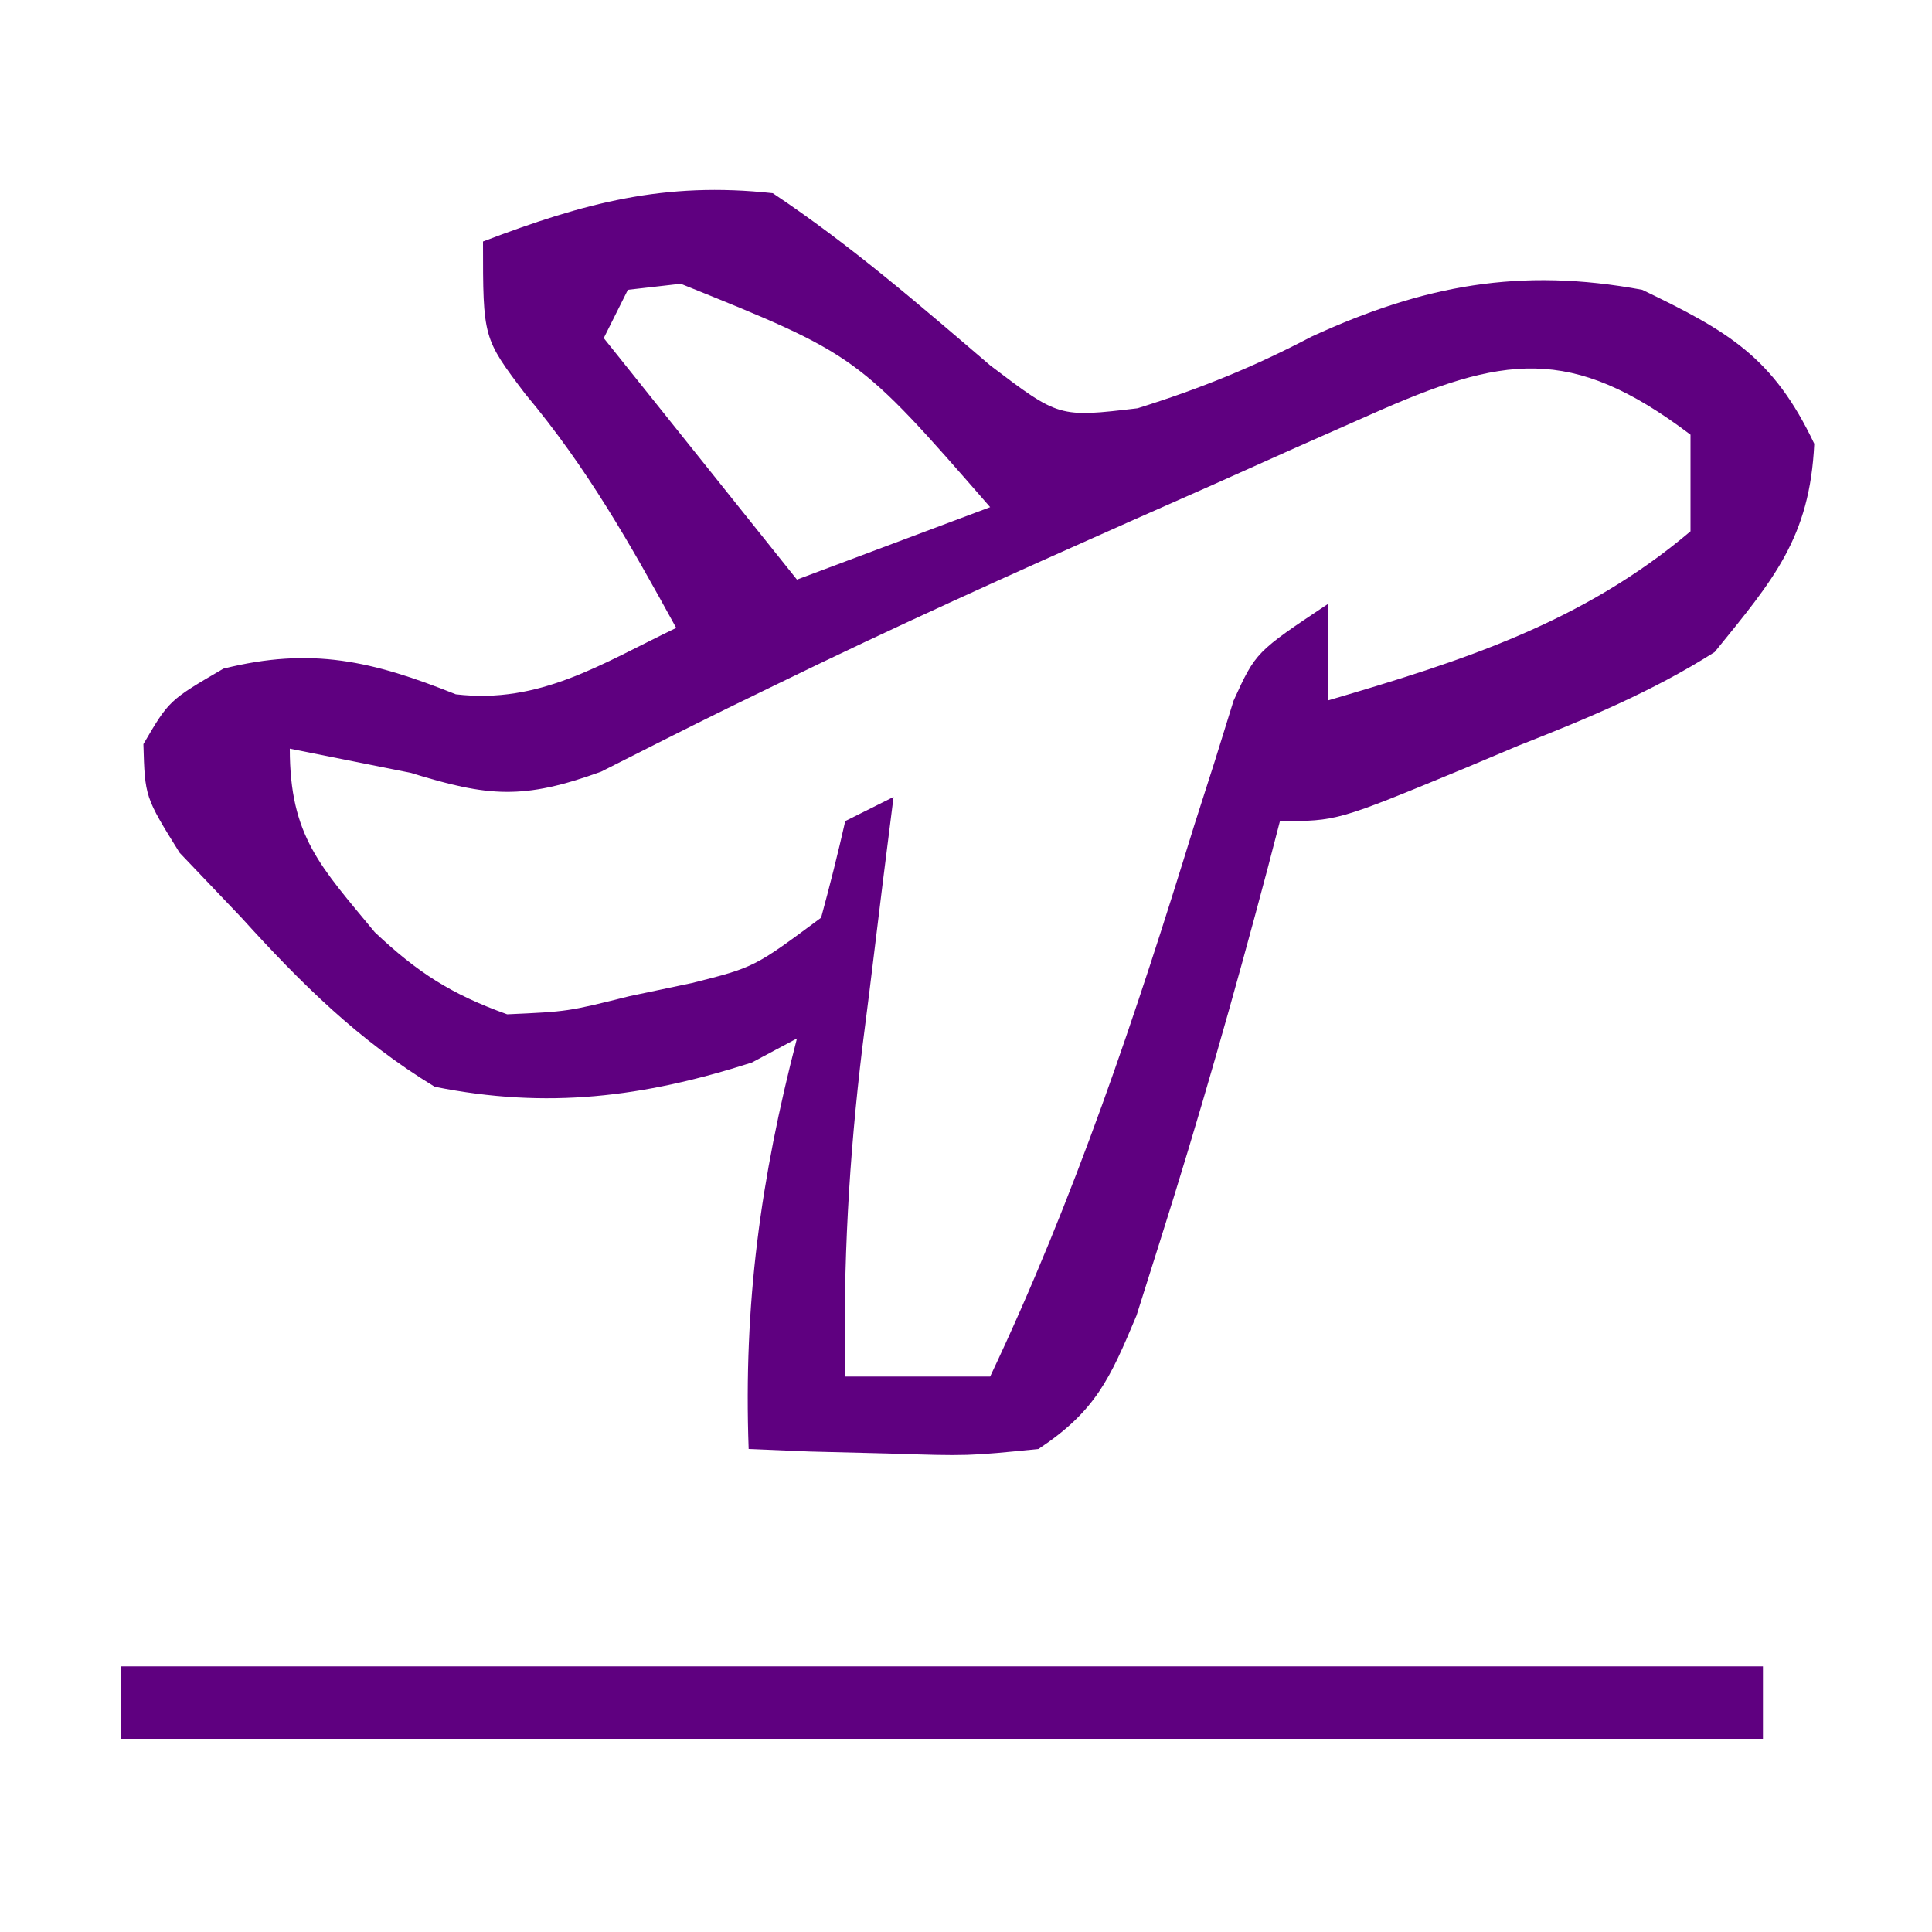
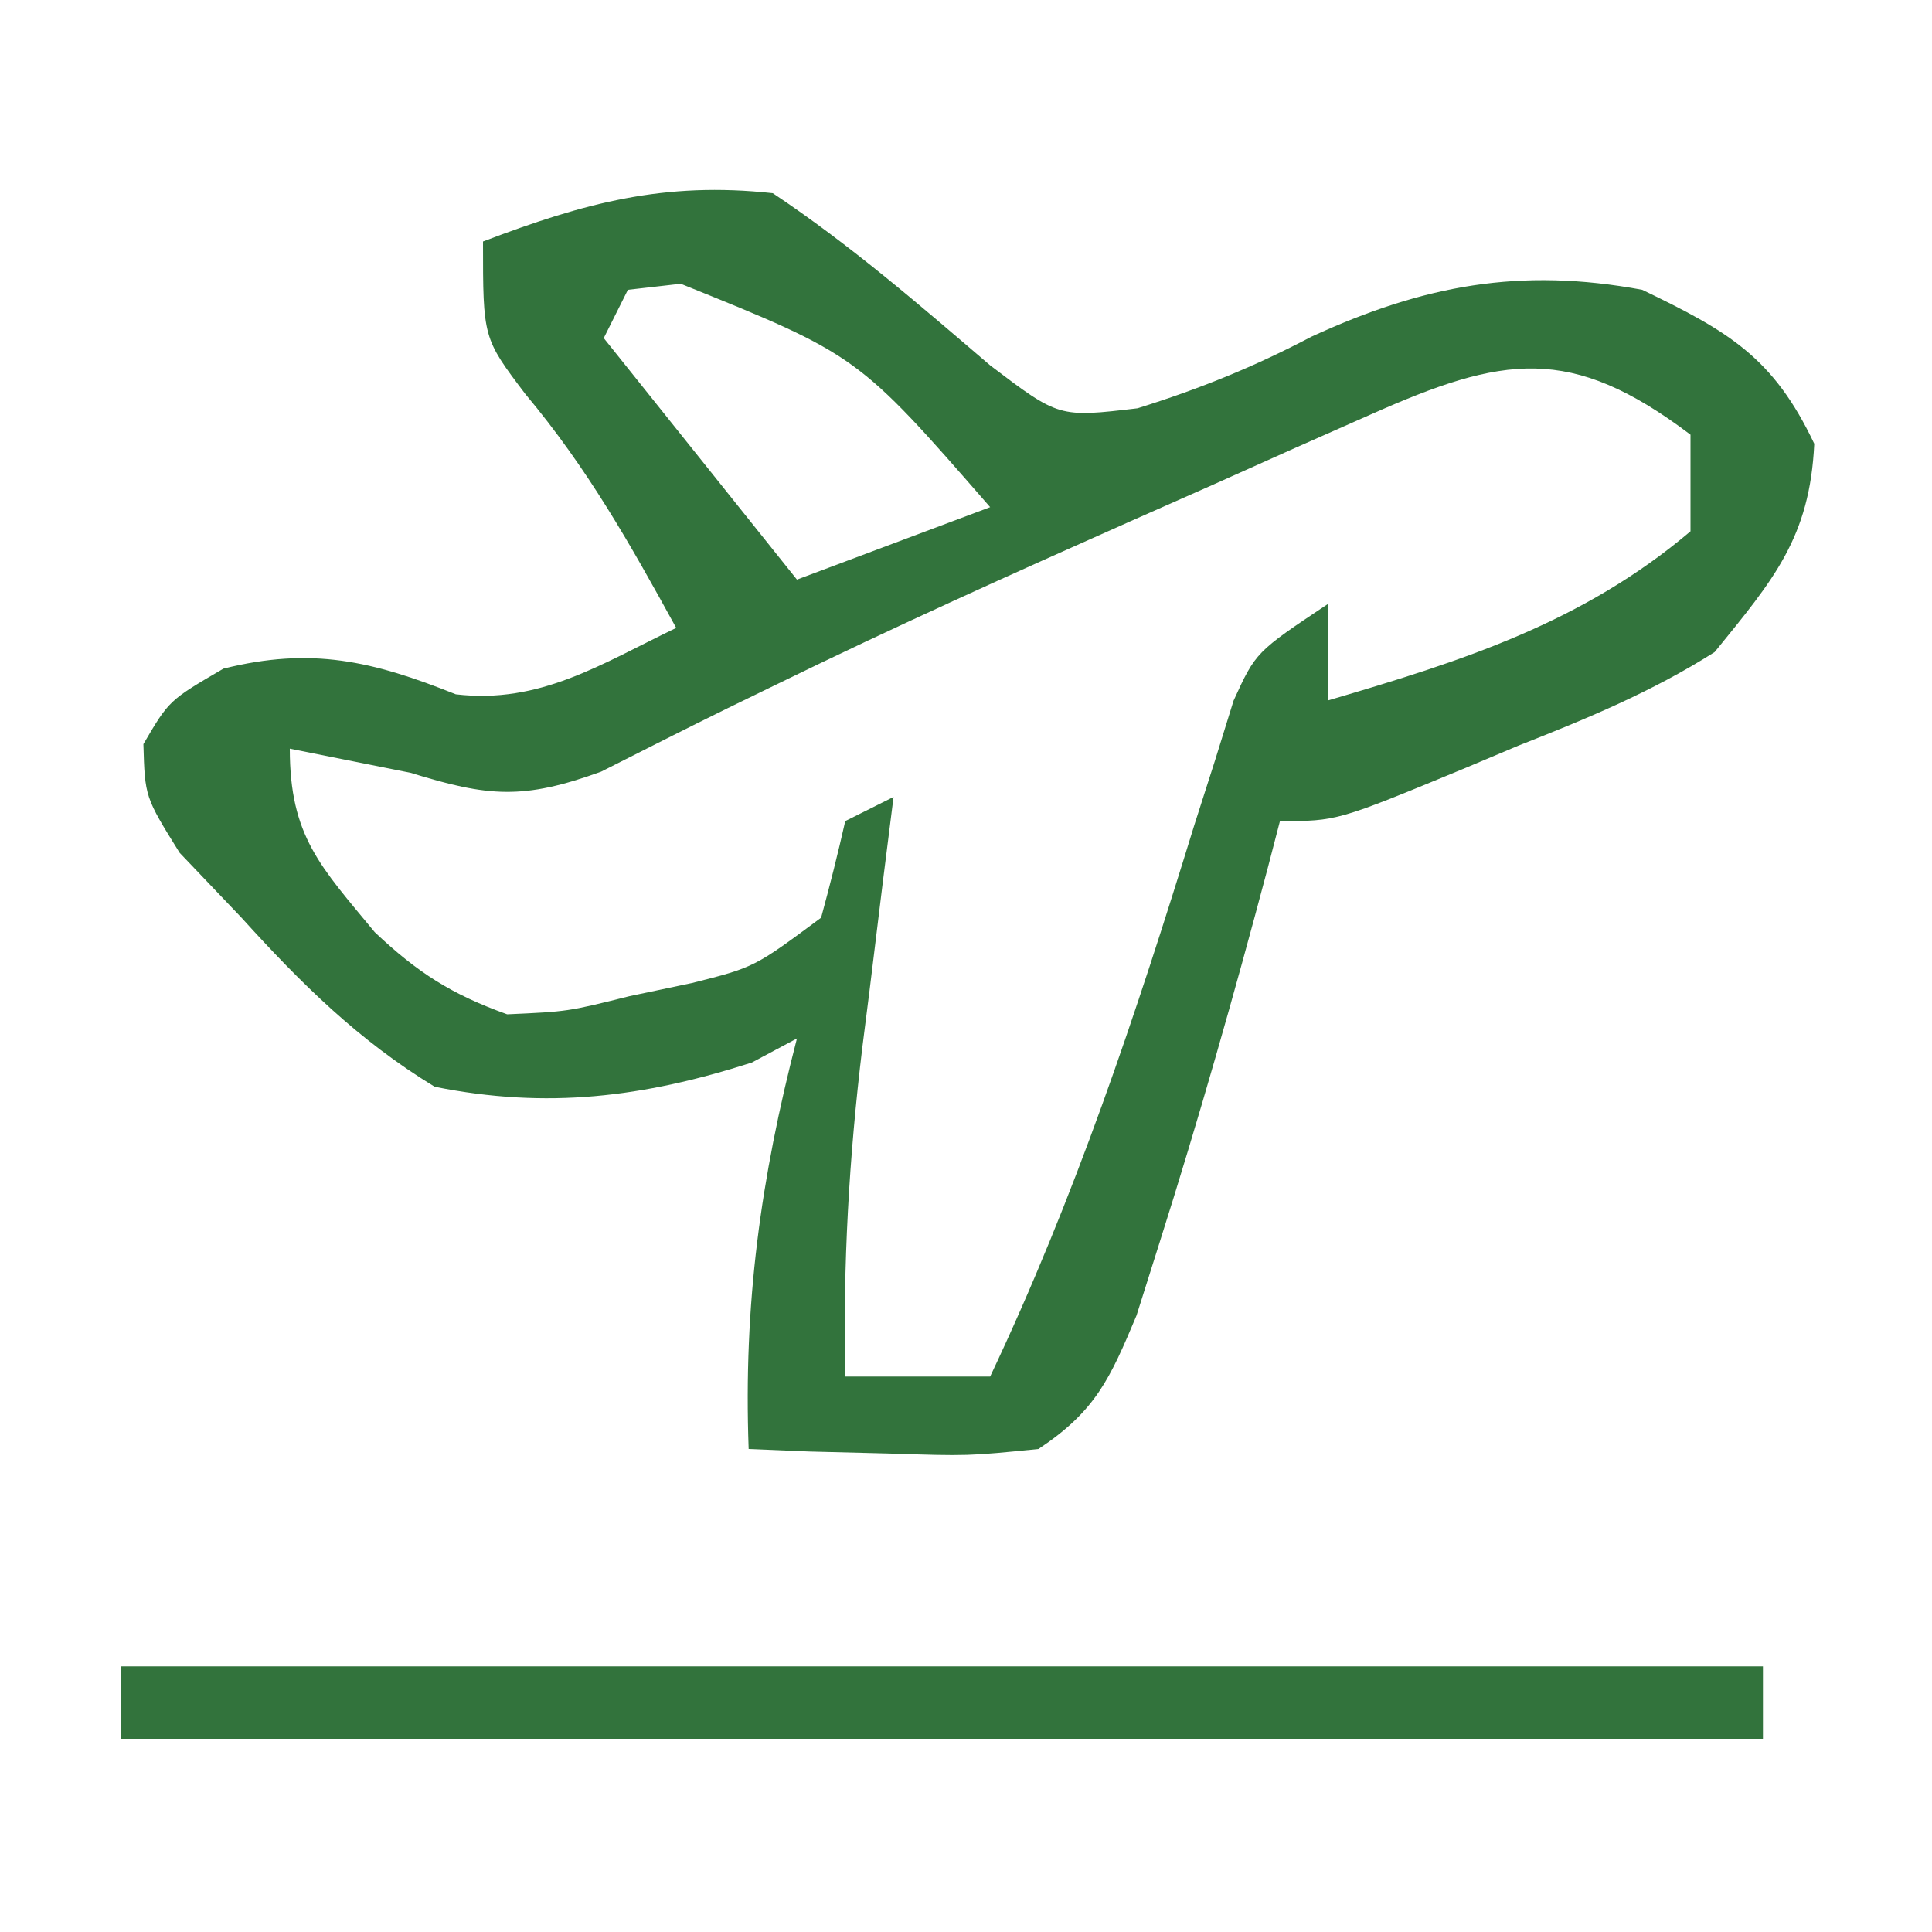
<svg xmlns="http://www.w3.org/2000/svg" version="1.1" width="80" height="80">
-   <path d="M0 0 C3.23 2.157 6.051 4.606 9 7.129 C11.85 9.292 11.85 9.292 15.105 8.906 C17.688 8.098 19.923 7.193 22.312 5.938 C26.948 3.807 30.948 3.062 36 4 C39.565 5.719 41.423 6.783 43.125 10.375 C42.94 14.264 41.443 15.992 39 19 C36.42 20.638 33.713 21.758 30.875 22.875 C30.147 23.182 29.418 23.489 28.668 23.805 C23.366 26 23.366 26 21 26 C20.83 26.655 20.66 27.31 20.484 27.984 C19.102 33.192 17.629 38.364 16 43.5 C15.691 44.48 15.381 45.459 15.062 46.469 C13.961 49.092 13.367 50.431 11 52 C8.082 52.293 8.082 52.293 4.812 52.188 C3.726 52.16 2.639 52.133 1.52 52.105 C0.272 52.053 0.272 52.053 -1 52 C-1.218 45.998 -0.506 40.808 1 35 C0.072 35.495 0.072 35.495 -0.875 36 C-5.362 37.436 -9.348 37.935 -14 37 C-17.155 35.08 -19.53 32.726 -22 30 C-22.846 29.113 -23.691 28.226 -24.562 27.312 C-26 25 -26 25 -26.062 22.812 C-25 21 -25 21 -22.75 19.688 C-19.098 18.775 -16.578 19.369 -13.125 20.75 C-9.642 21.16 -7.119 19.5 -4 18 C-5.926 14.492 -7.677 11.386 -10.25 8.312 C-12 6 -12 6 -12 2 C-7.803 0.401 -4.487 -0.493 0 0 Z M-6 4 C-6.33 4.66 -6.66 5.32 -7 6 C-4.36 9.3 -1.72 12.6 1 16 C3.64 15.01 6.28 14.02 9 13 C3.515 6.705 3.515 6.705 -3.812 3.75 C-4.534 3.833 -5.256 3.915 -6 4 Z M24.766 9.16 C23.723 9.621 22.681 10.082 21.606 10.558 C20.499 11.054 19.391 11.551 18.25 12.062 C17.124 12.56 15.999 13.058 14.839 13.571 C9.921 15.755 5.022 17.961 0.188 20.324 C-0.492 20.655 -1.172 20.985 -1.872 21.326 C-3.625 22.188 -5.367 23.07 -7.109 23.953 C-10.336 25.122 -11.772 24.999 -15 24 C-15.928 23.814 -16.856 23.629 -17.812 23.438 C-18.534 23.293 -19.256 23.149 -20 23 C-20 26.63 -18.733 27.87 -16.484 30.598 C-14.711 32.273 -13.304 33.173 -11 34 C-8.489 33.887 -8.489 33.887 -5.938 33.25 C-4.652 32.979 -4.652 32.979 -3.34 32.703 C-0.763 32.053 -0.763 32.053 2 30 C2.362 28.674 2.697 27.341 3 26 C3.66 25.67 4.32 25.34 5 25 C4.856 26.146 4.711 27.292 4.562 28.473 C4.375 30.003 4.187 31.533 4 33.062 C3.905 33.815 3.809 34.567 3.711 35.342 C3.154 39.934 2.902 44.374 3 49 C4.98 49 6.96 49 9 49 C12.506 41.592 15.035 34.024 17.443 26.201 C17.731 25.301 18.02 24.4 18.316 23.473 C18.695 22.255 18.695 22.255 19.08 21.012 C20 19 20 19 23 17 C23 18.32 23 19.64 23 21 C28.566 19.367 33.528 17.784 38 14 C38 12.68 38 11.36 38 10 C33.03 6.239 30.224 6.733 24.766 9.16 Z " fill="#5f0080" transform="translate(32,8)" />
-   <path d="M0 0 C22.44 0 44.88 0 68 0 C68 0.99 68 1.98 68 3 C45.56 3 23.12 3 0 3 C0 2.01 0 1.02 0 0 Z " fill="#5f0080" transform="translate(5,69)" />
+   <path d="M0 0 C3.23 2.157 6.051 4.606 9 7.129 C11.85 9.292 11.85 9.292 15.105 8.906 C17.688 8.098 19.923 7.193 22.312 5.938 C26.948 3.807 30.948 3.062 36 4 C39.565 5.719 41.423 6.783 43.125 10.375 C42.94 14.264 41.443 15.992 39 19 C36.42 20.638 33.713 21.758 30.875 22.875 C30.147 23.182 29.418 23.489 28.668 23.805 C23.366 26 23.366 26 21 26 C20.83 26.655 20.66 27.31 20.484 27.984 C19.102 33.192 17.629 38.364 16 43.5 C15.691 44.48 15.381 45.459 15.062 46.469 C13.961 49.092 13.367 50.431 11 52 C8.082 52.293 8.082 52.293 4.812 52.188 C3.726 52.16 2.639 52.133 1.52 52.105 C0.272 52.053 0.272 52.053 -1 52 C-1.218 45.998 -0.506 40.808 1 35 C0.072 35.495 0.072 35.495 -0.875 36 C-5.362 37.436 -9.348 37.935 -14 37 C-17.155 35.08 -19.53 32.726 -22 30 C-22.846 29.113 -23.691 28.226 -24.562 27.312 C-26 25 -26 25 -26.062 22.812 C-25 21 -25 21 -22.75 19.688 C-19.098 18.775 -16.578 19.369 -13.125 20.75 C-9.642 21.16 -7.119 19.5 -4 18 C-5.926 14.492 -7.677 11.386 -10.25 8.312 C-12 6 -12 6 -12 2 C-7.803 0.401 -4.487 -0.493 0 0 Z M-6 4 C-6.33 4.66 -6.66 5.32 -7 6 C-4.36 9.3 -1.72 12.6 1 16 C3.64 15.01 6.28 14.02 9 13 C3.515 6.705 3.515 6.705 -3.812 3.75 C-4.534 3.833 -5.256 3.915 -6 4 Z M24.766 9.16 C23.723 9.621 22.681 10.082 21.606 10.558 C20.499 11.054 19.391 11.551 18.25 12.062 C17.124 12.56 15.999 13.058 14.839 13.571 C9.921 15.755 5.022 17.961 0.188 20.324 C-0.492 20.655 -1.172 20.985 -1.872 21.326 C-3.625 22.188 -5.367 23.07 -7.109 23.953 C-10.336 25.122 -11.772 24.999 -15 24 C-15.928 23.814 -16.856 23.629 -17.812 23.438 C-18.534 23.293 -19.256 23.149 -20 23 C-20 26.63 -18.733 27.87 -16.484 30.598 C-14.711 32.273 -13.304 33.173 -11 34 C-8.489 33.887 -8.489 33.887 -5.938 33.25 C-4.652 32.979 -4.652 32.979 -3.34 32.703 C-0.763 32.053 -0.763 32.053 2 30 C2.362 28.674 2.697 27.341 3 26 C3.66 25.67 4.32 25.34 5 25 C4.856 26.146 4.711 27.292 4.562 28.473 C4.375 30.003 4.187 31.533 4 33.062 C3.905 33.815 3.809 34.567 3.711 35.342 C3.154 39.934 2.902 44.374 3 49 C4.98 49 6.96 49 9 49 C12.506 41.592 15.035 34.024 17.443 26.201 C17.731 25.301 18.02 24.4 18.316 23.473 C18.695 22.255 18.695 22.255 19.08 21.012 C20 19 20 19 23 17 C23 18.32 23 19.64 23 21 C28.566 19.367 33.528 17.784 38 14 C38 12.68 38 11.36 38 10 C33.03 6.239 30.224 6.733 24.766 9.16 Z " fill="#32733c" transform="translate(32,8)" />
+   <path d="M0 0 C22.44 0 44.88 0 68 0 C68 0.99 68 1.98 68 3 C45.56 3 23.12 3 0 3 C0 2.01 0 1.02 0 0 Z " fill="#32733c" transform="translate(5,69)" />
</svg>
